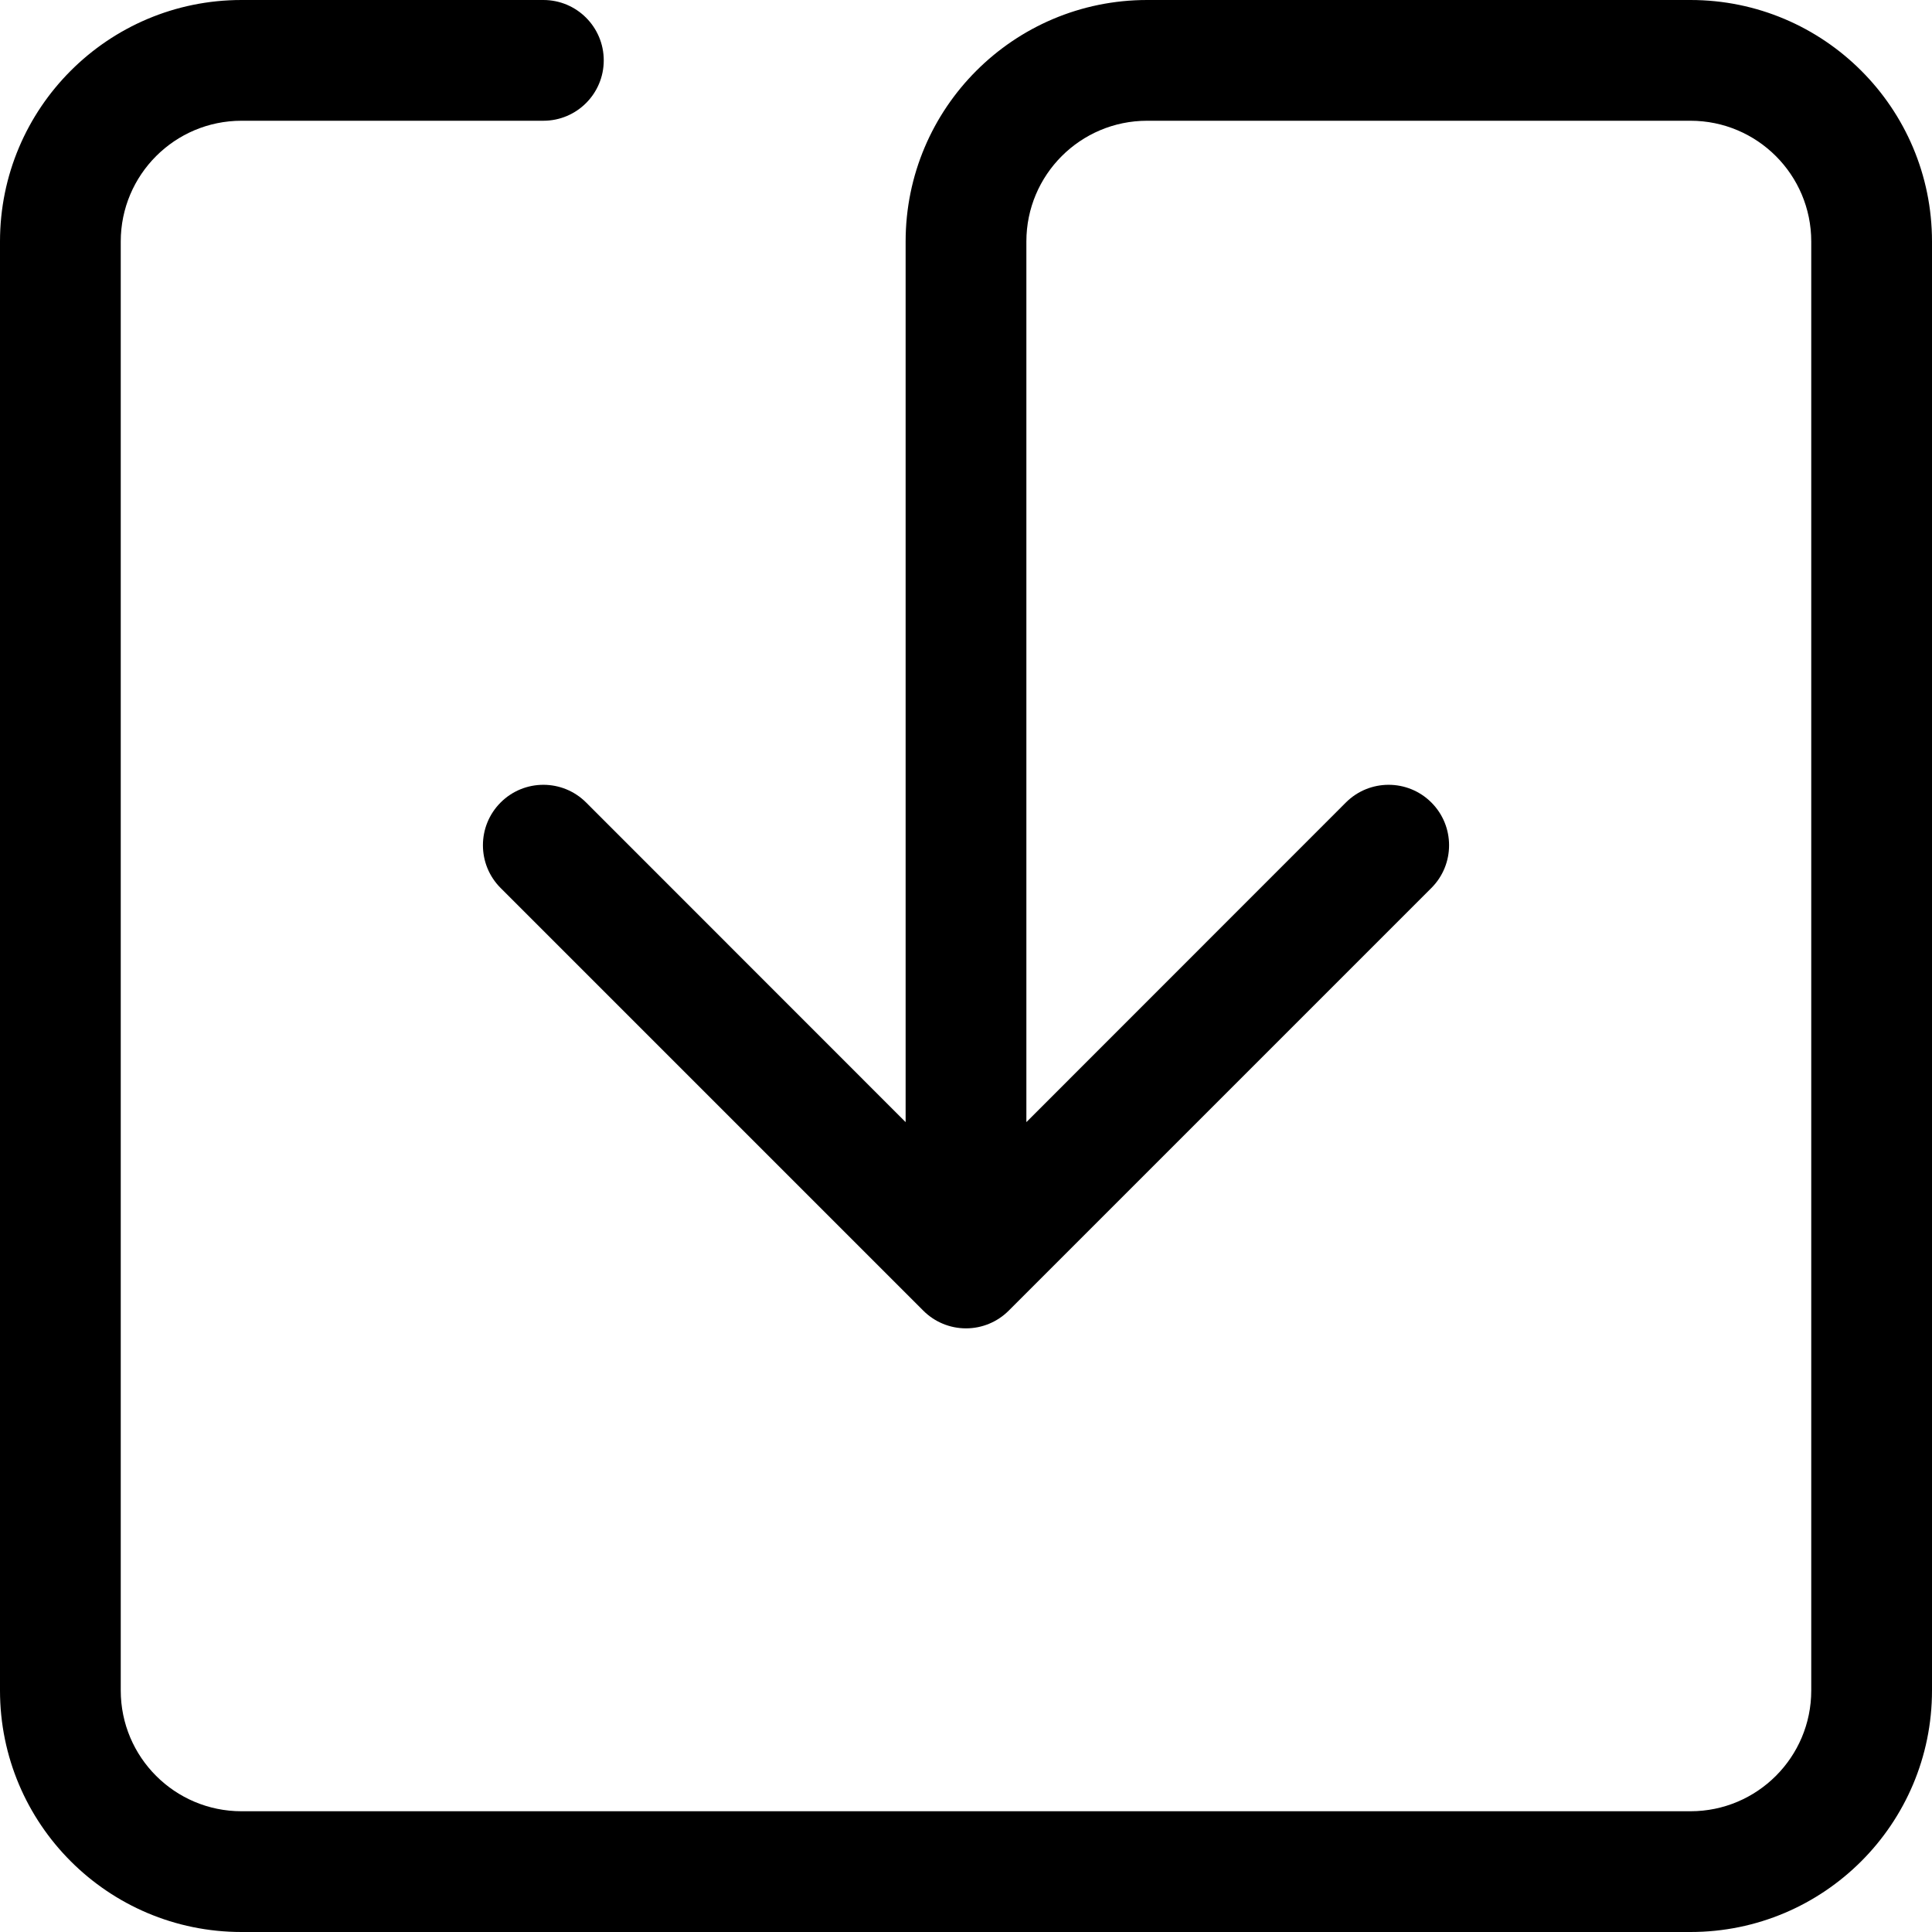
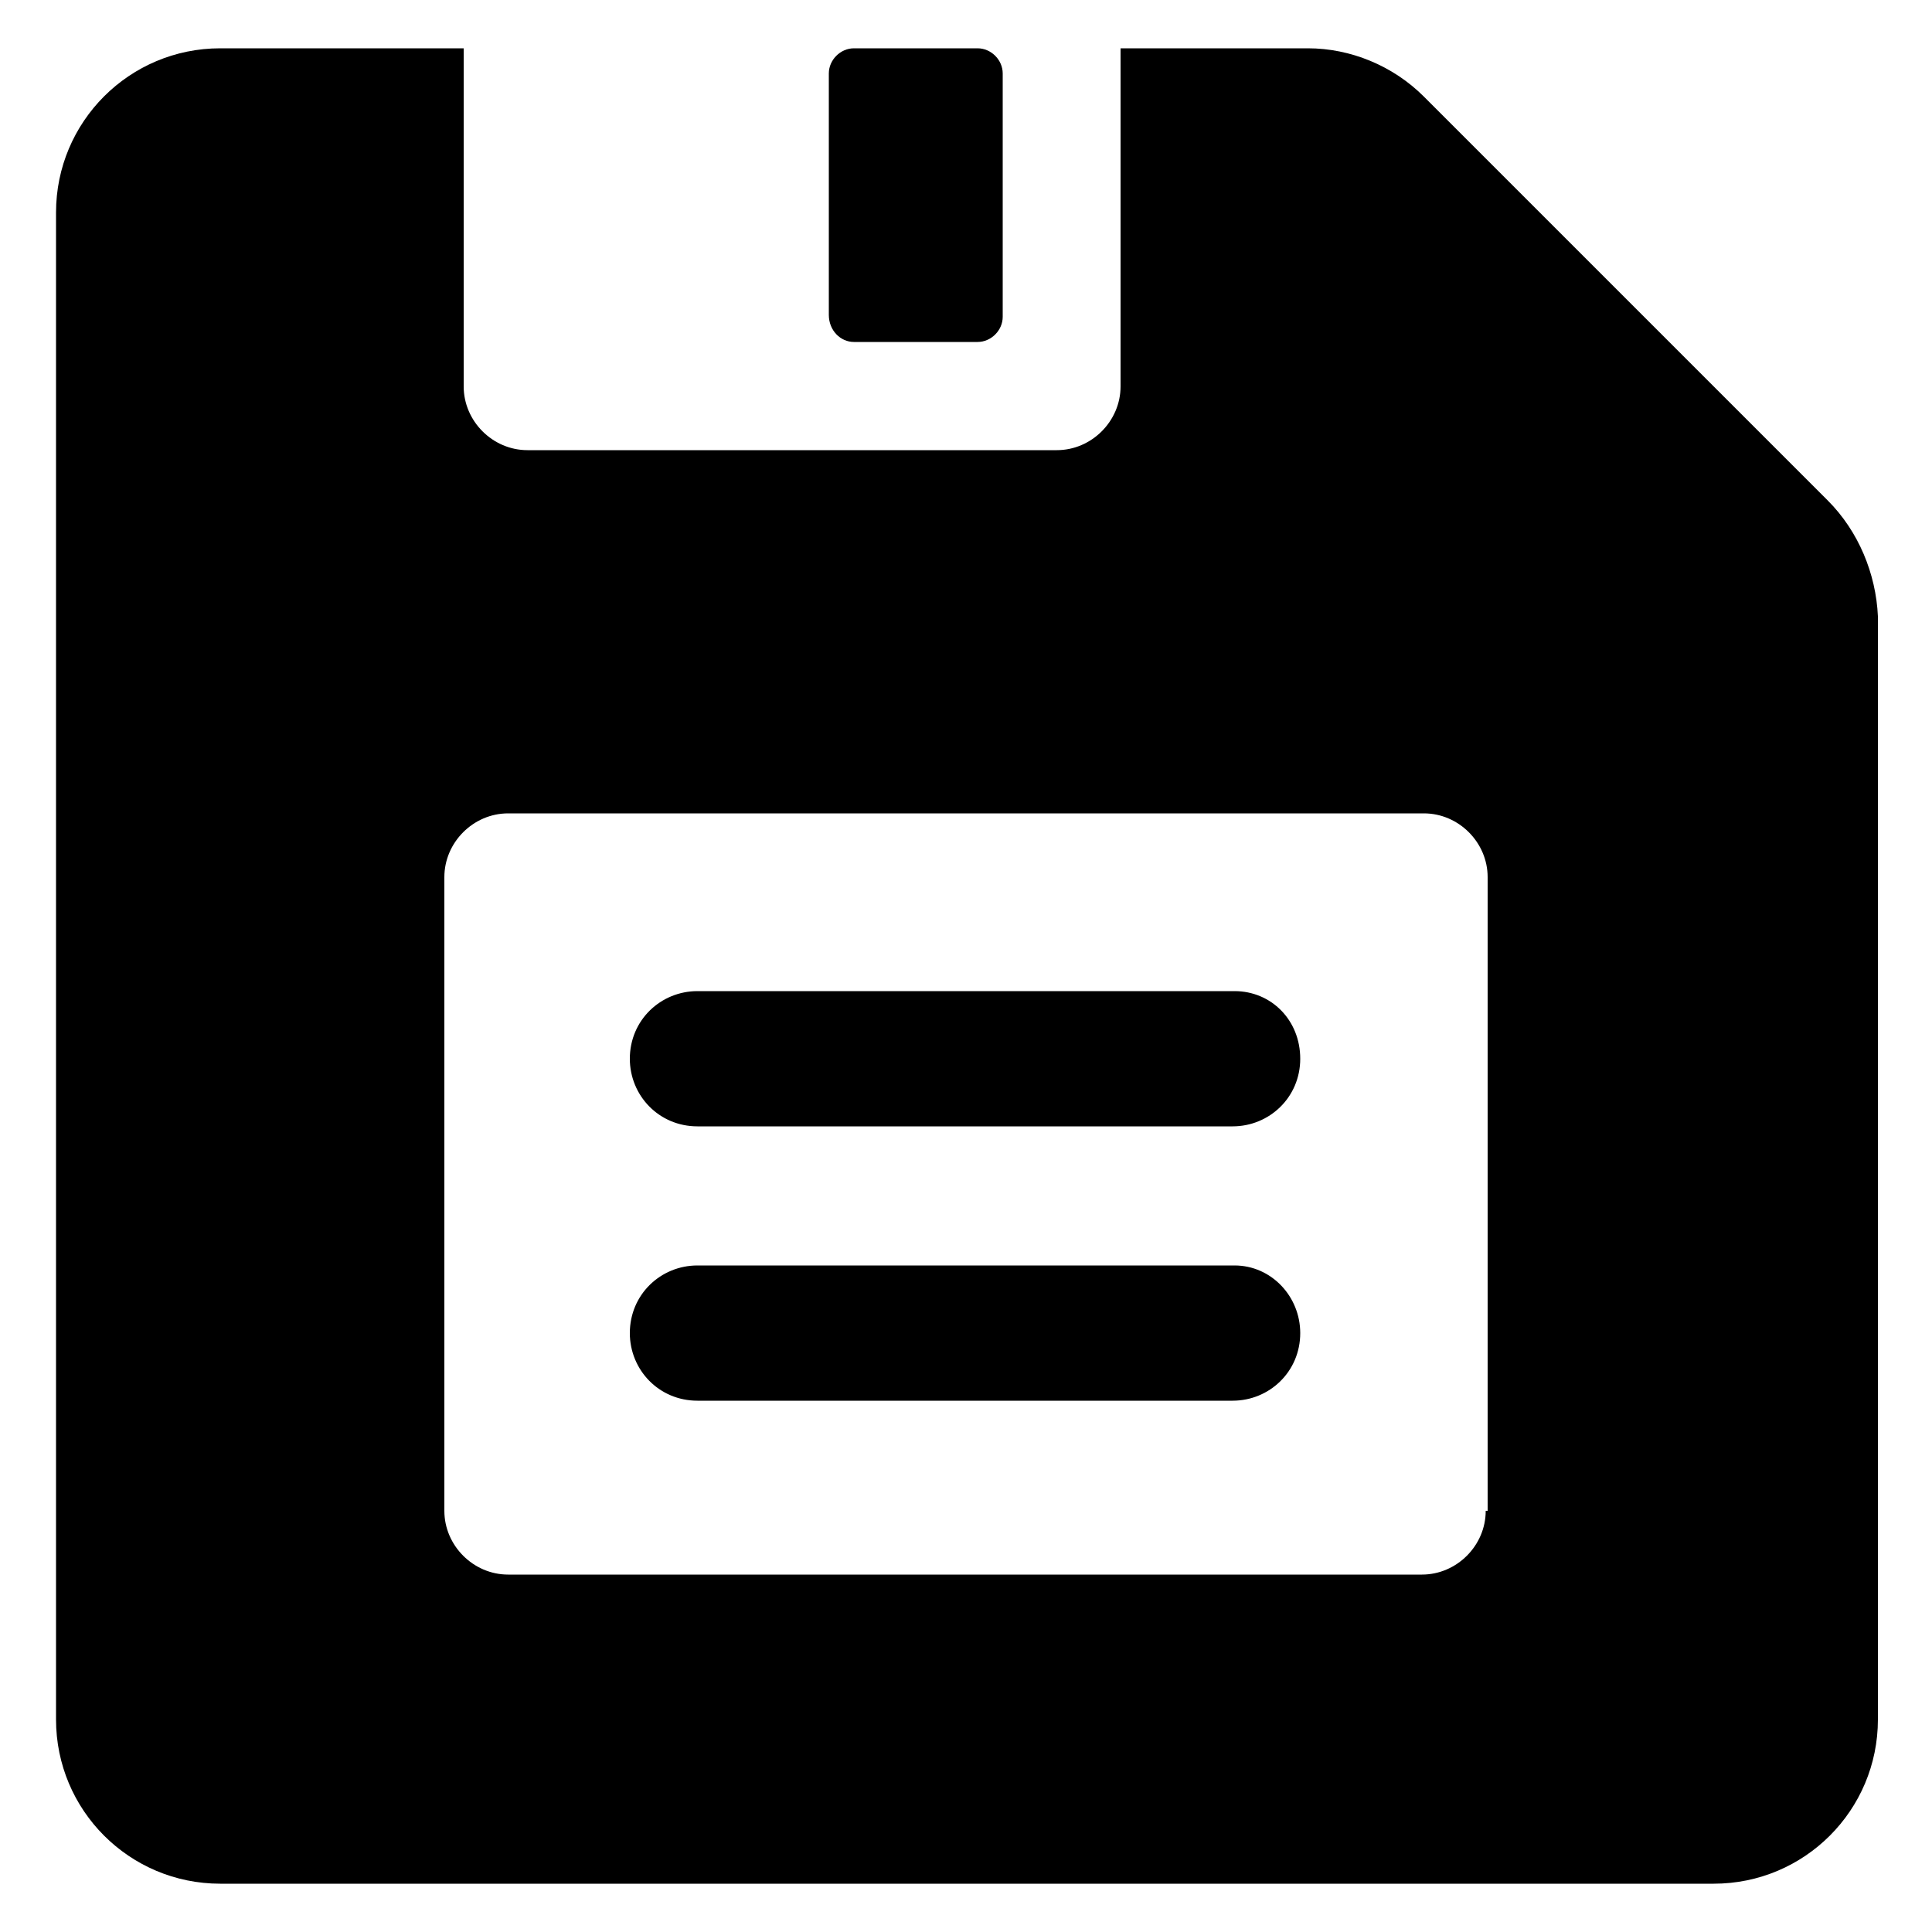
- <svg xmlns="http://www.w3.org/2000/svg" width="16" height="16" fill="currentColor" class="bi bi-save" viewBox="0 0 16 16">
-   <path d="M2 1a1 1 0 0 0-1 1v12a1 1 0 0 0 1 1h12a1 1 0 0 0 1-1V2a1 1 0 0 0-1-1H9.5a1 1 0 0 0-1 1v7.293l2.646-2.647a.5.5 0 0 1 .708.708l-3.5 3.5a.5.5 0 0 1-.708 0l-3.5-3.5a.5.5 0 1 1 .708-.708L7.5 9.293V2a2 2 0 0 1 2-2H14a2 2 0 0 1 2 2v12a2 2 0 0 1-2 2H2a2 2 0 0 1-2-2V2a2 2 0 0 1 2-2h2.5a.5.5 0 0 1 0 1H2z" />
+ <svg xmlns="http://www.w3.org/2000/svg" enable-background="new 0 0 100 100" viewBox="0 0 100 100" id="save">
+   <switch>
+     <g>
+       <path d="M5273.1,2400.1v-2c0-2.8-5-4-9.7-4s-9.7,1.3-9.7,4v2c0,1.8,0.7,3.6,2,4.9l5,4.9c0.3,0.3,0.4,0.6,0.4,1v6.4     c0,0.4,0.2,0.7,0.6,0.8l2.9,0.9c0.5,0.1,1-0.2,1-0.8v-7.2c0-0.4,0.2-0.7,0.4-1l5.1-5C5272.4,2403.7,5273.1,2401.9,5273.1,2400.1z      M5263.4,2400c-4.8,0-7.4-1.3-7.5-1.8v0c0.1-0.5,2.7-1.8,7.5-1.8c4.8,0,7.3,1.3,7.5,1.8C5270.7,2398.7,5268.2,2400,5263.4,2400z" />
+       <path d="M5268.4 2410.3c-.6 0-1 .4-1 1 0 .6.4 1 1 1h4.3c.6 0 1-.4 1-1 0-.6-.4-1-1-1H5268.4zM5272.7 2413.7h-4.3c-.6 0-1 .4-1 1 0 .6.4 1 1 1h4.3c.6 0 1-.4 1-1C5273.7 2414.1 5273.3 2413.7 5272.7 2413.7zM5272.7 2417h-4.3c-.6 0-1 .4-1 1 0 .6.4 1 1 1h4.3c.6 0 1-.4 1-1C5273.7 2417.5 5273.3 2417 5272.7 2417zM94.6 25.9L73.7 5c-1.6-1.6-3.8-2.5-6-2.5H58V20c0 1.8-1.5 3.3-3.3 3.3H27.3c-1.8 0-3.3-1.5-3.3-3.3V2.5H11.4c-4.7 0-8.5 3.8-8.5 8.5v78c0 4.7 3.8 8.5 8.5 8.5h77.3c4.7 0 8.5-3.8 8.5-8.5V31.9C97.1 29.7 96.2 27.5 94.6 25.9zM76.9 78.2c0 1.8-1.5 3.3-3.3 3.3H26.3c-1.8 0-3.3-1.5-3.3-3.3V45.4c0-1.8 1.5-3.3 3.3-3.3h47.4c1.8 0 3.3 1.5 3.3 3.3V78.2z" />
+       <path d="M44.2 17.7h6.4c.7 0 1.3-.6 1.3-1.3V3.8c0-.7-.6-1.3-1.3-1.3h-6.4c-.7 0-1.3.6-1.3 1.3v12.5C42.9 17.1 43.5 17.7 44.2 17.7zM63.9 51.3H36.1c-1.9 0-3.5 1.5-3.5 3.5 0 1.9 1.5 3.5 3.5 3.5h27.7c1.9 0 3.5-1.5 3.5-3.5C67.3 52.8 65.8 51.3 63.9 51.3zM63.9 65.5H36.1c-1.9 0-3.5 1.5-3.5 3.5 0 1.9 1.5 3.5 3.5 3.5h27.7c1.9 0 3.5-1.5 3.5-3.5C67.3 67.1 65.8 65.5 63.9 65.5z" />
+     </g>
+   </switch>
</svg>
